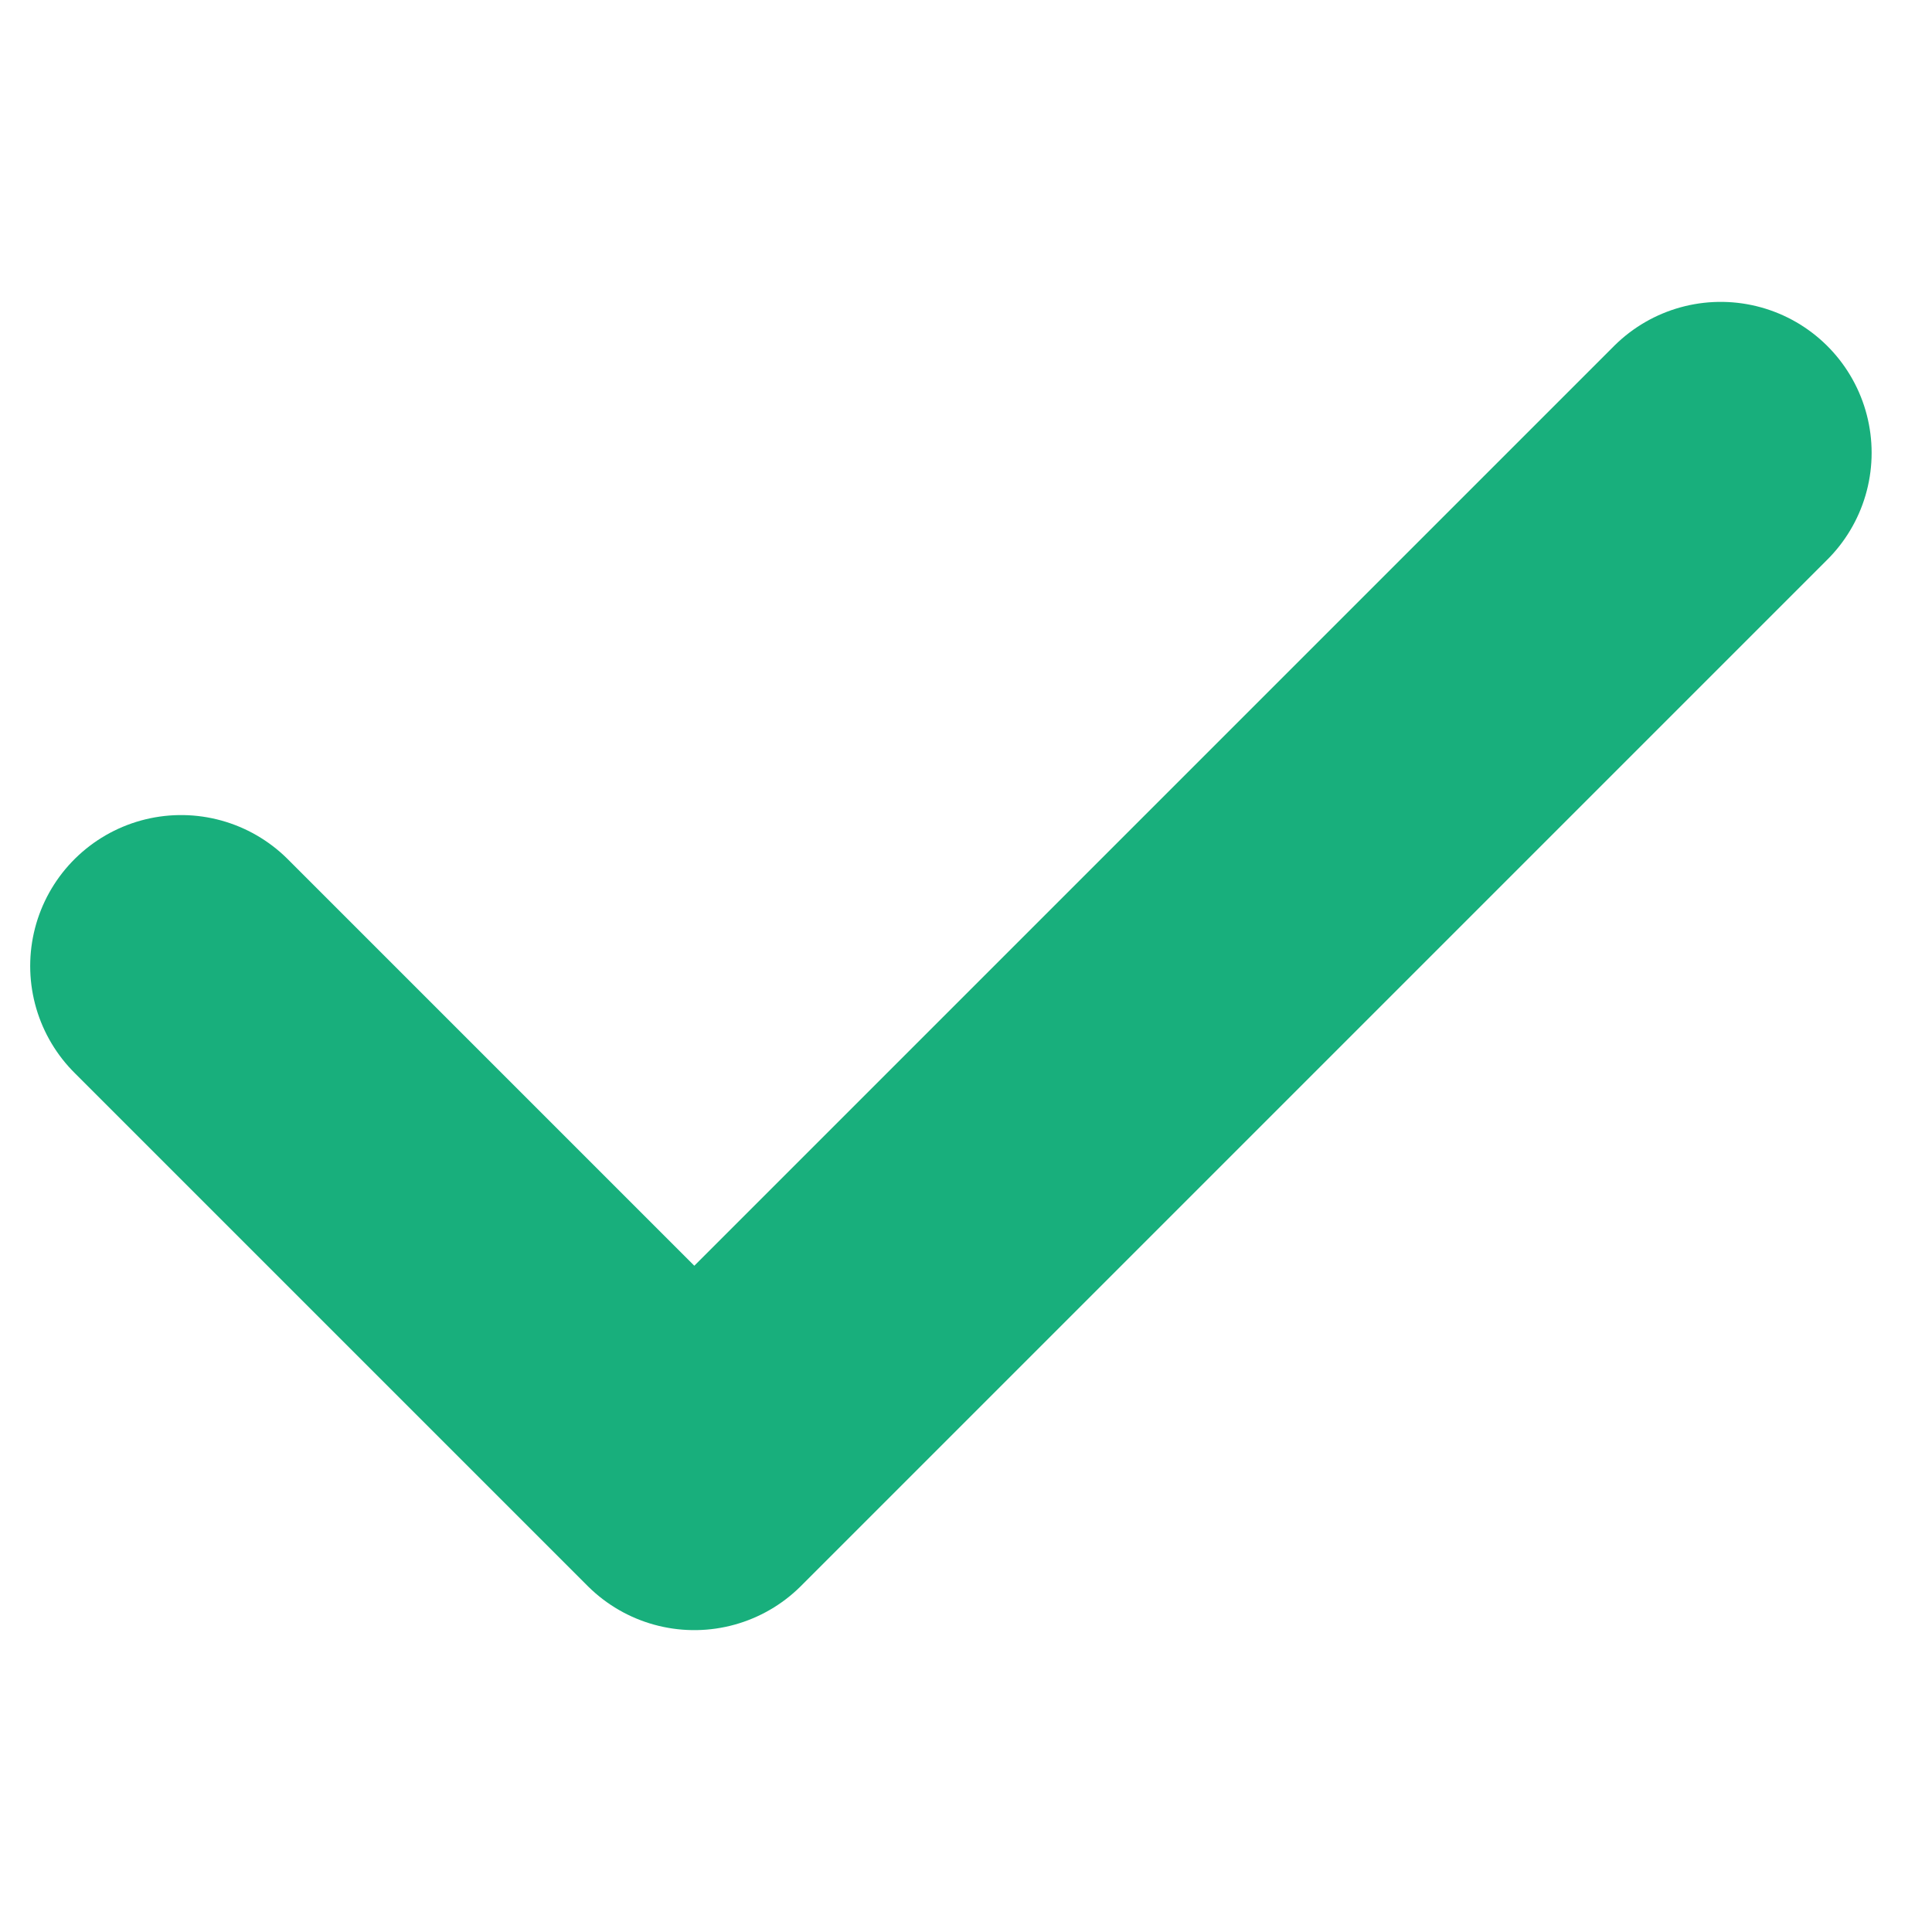
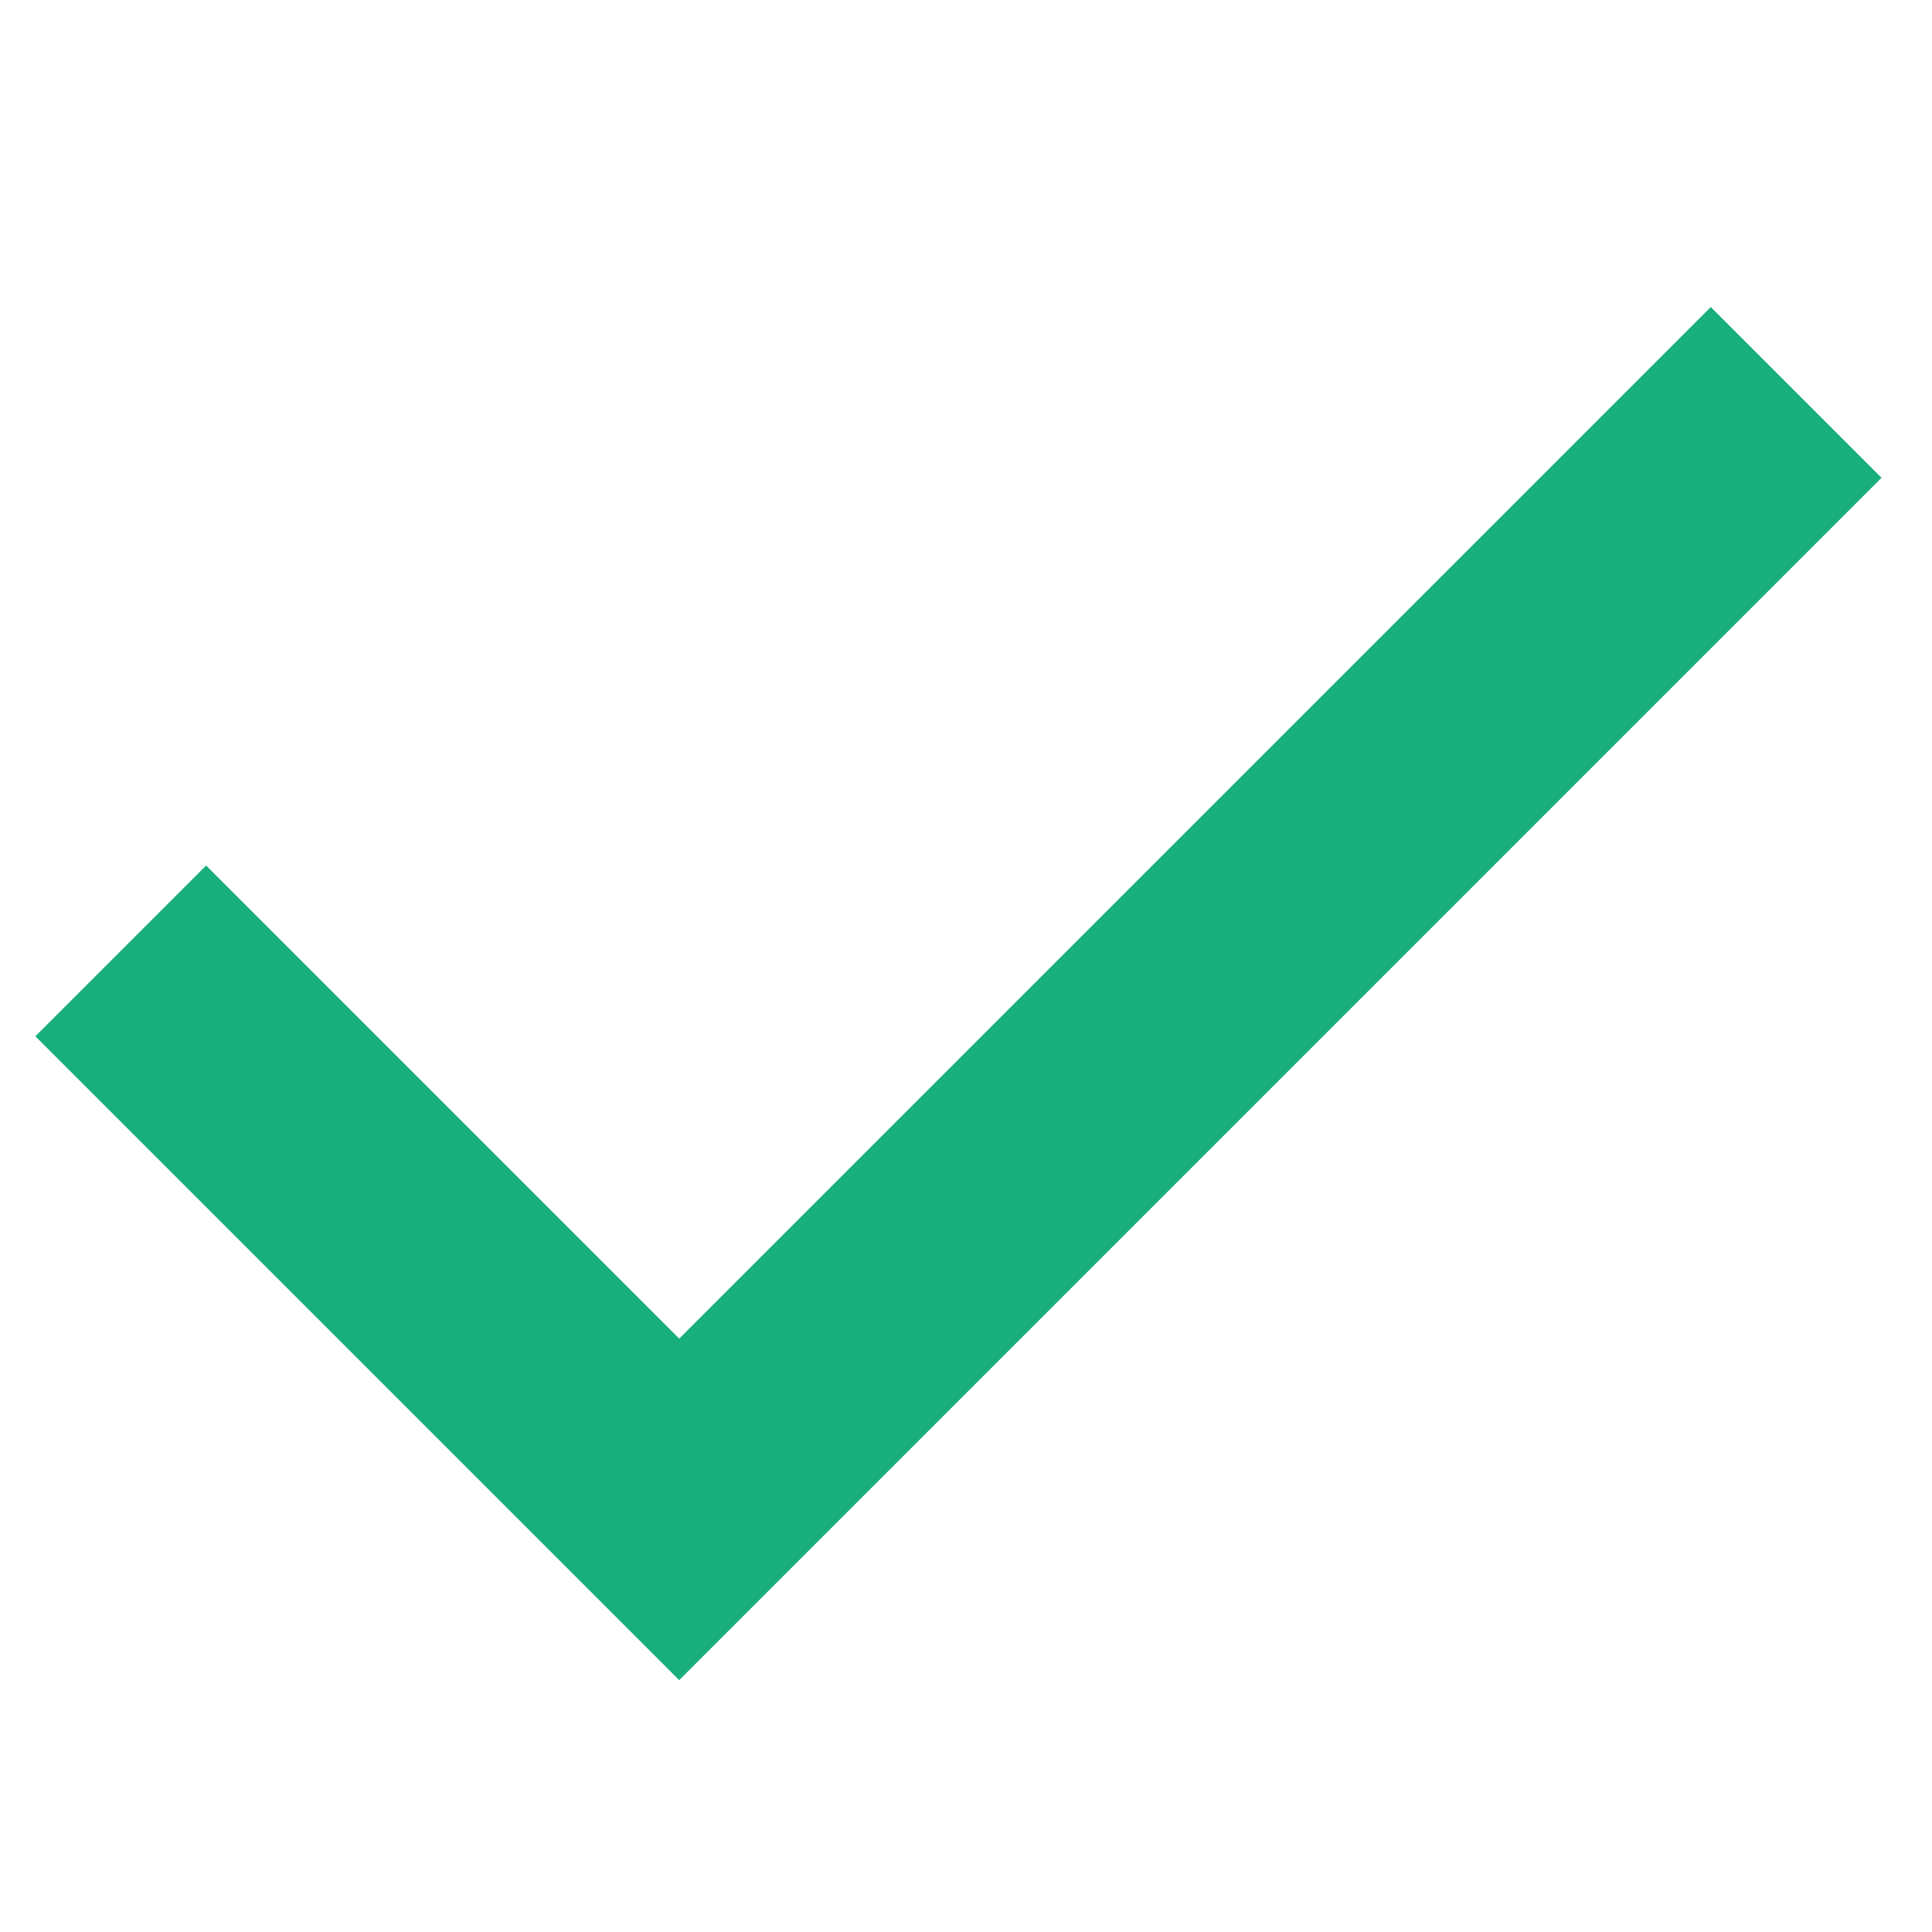
<svg xmlns="http://www.w3.org/2000/svg" width="32px" height="32px" viewBox="0 0 32 32" version="1.1">
-   <g id="checkmark" stroke="none" stroke-width="1" fill="none" fill-rule="evenodd" stroke-linecap="round" stroke-linejoin="round">
-     <g id="Vector-2" transform="translate(3, 7.5)" stroke="#18AF7C" stroke-width="5">
-       <polyline id="Path" points="0 8.5 8.5 17 25.5 0" />
+   <g id="checkmark" stroke="none" stroke-width="1" fill="none" fill-rule="evenodd">
+     <g transform="translate(2, 6.5)" id="Path" stroke="#18AF7C" stroke-width="4">
+       <polyline points="0 9.25 9.25 18.5 27.75 0" />
    </g>
  </g>
</svg>
